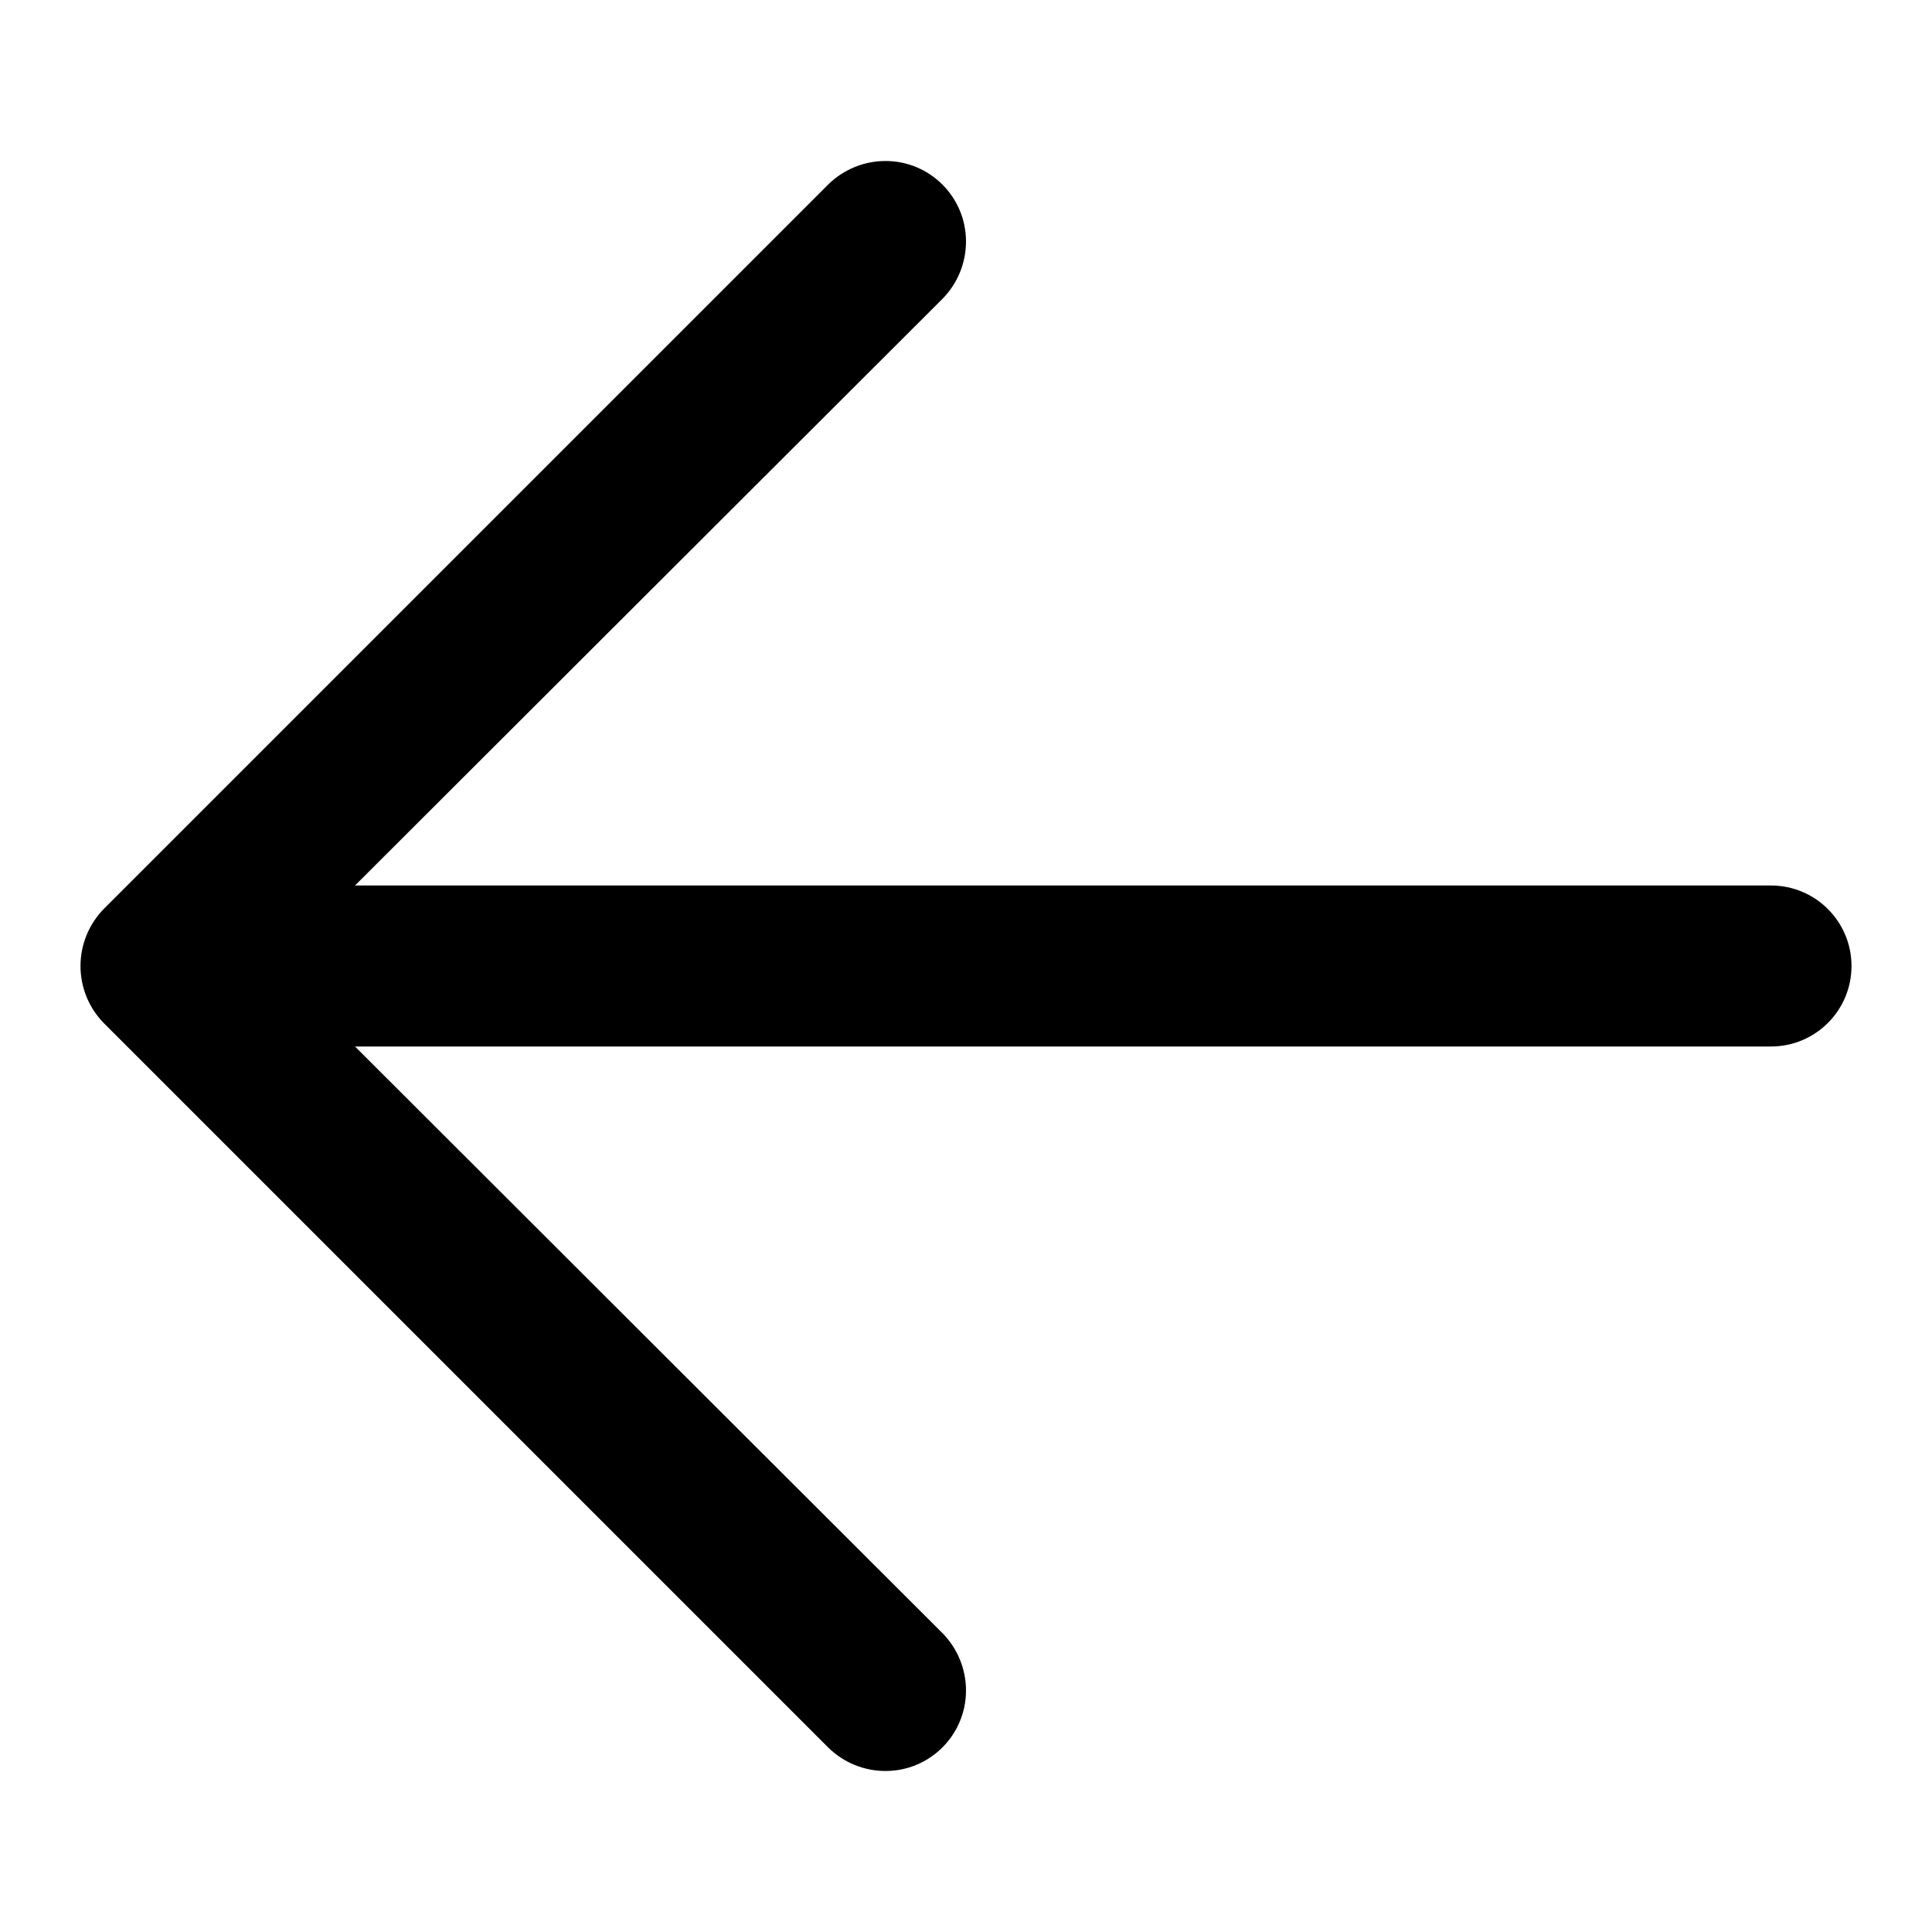
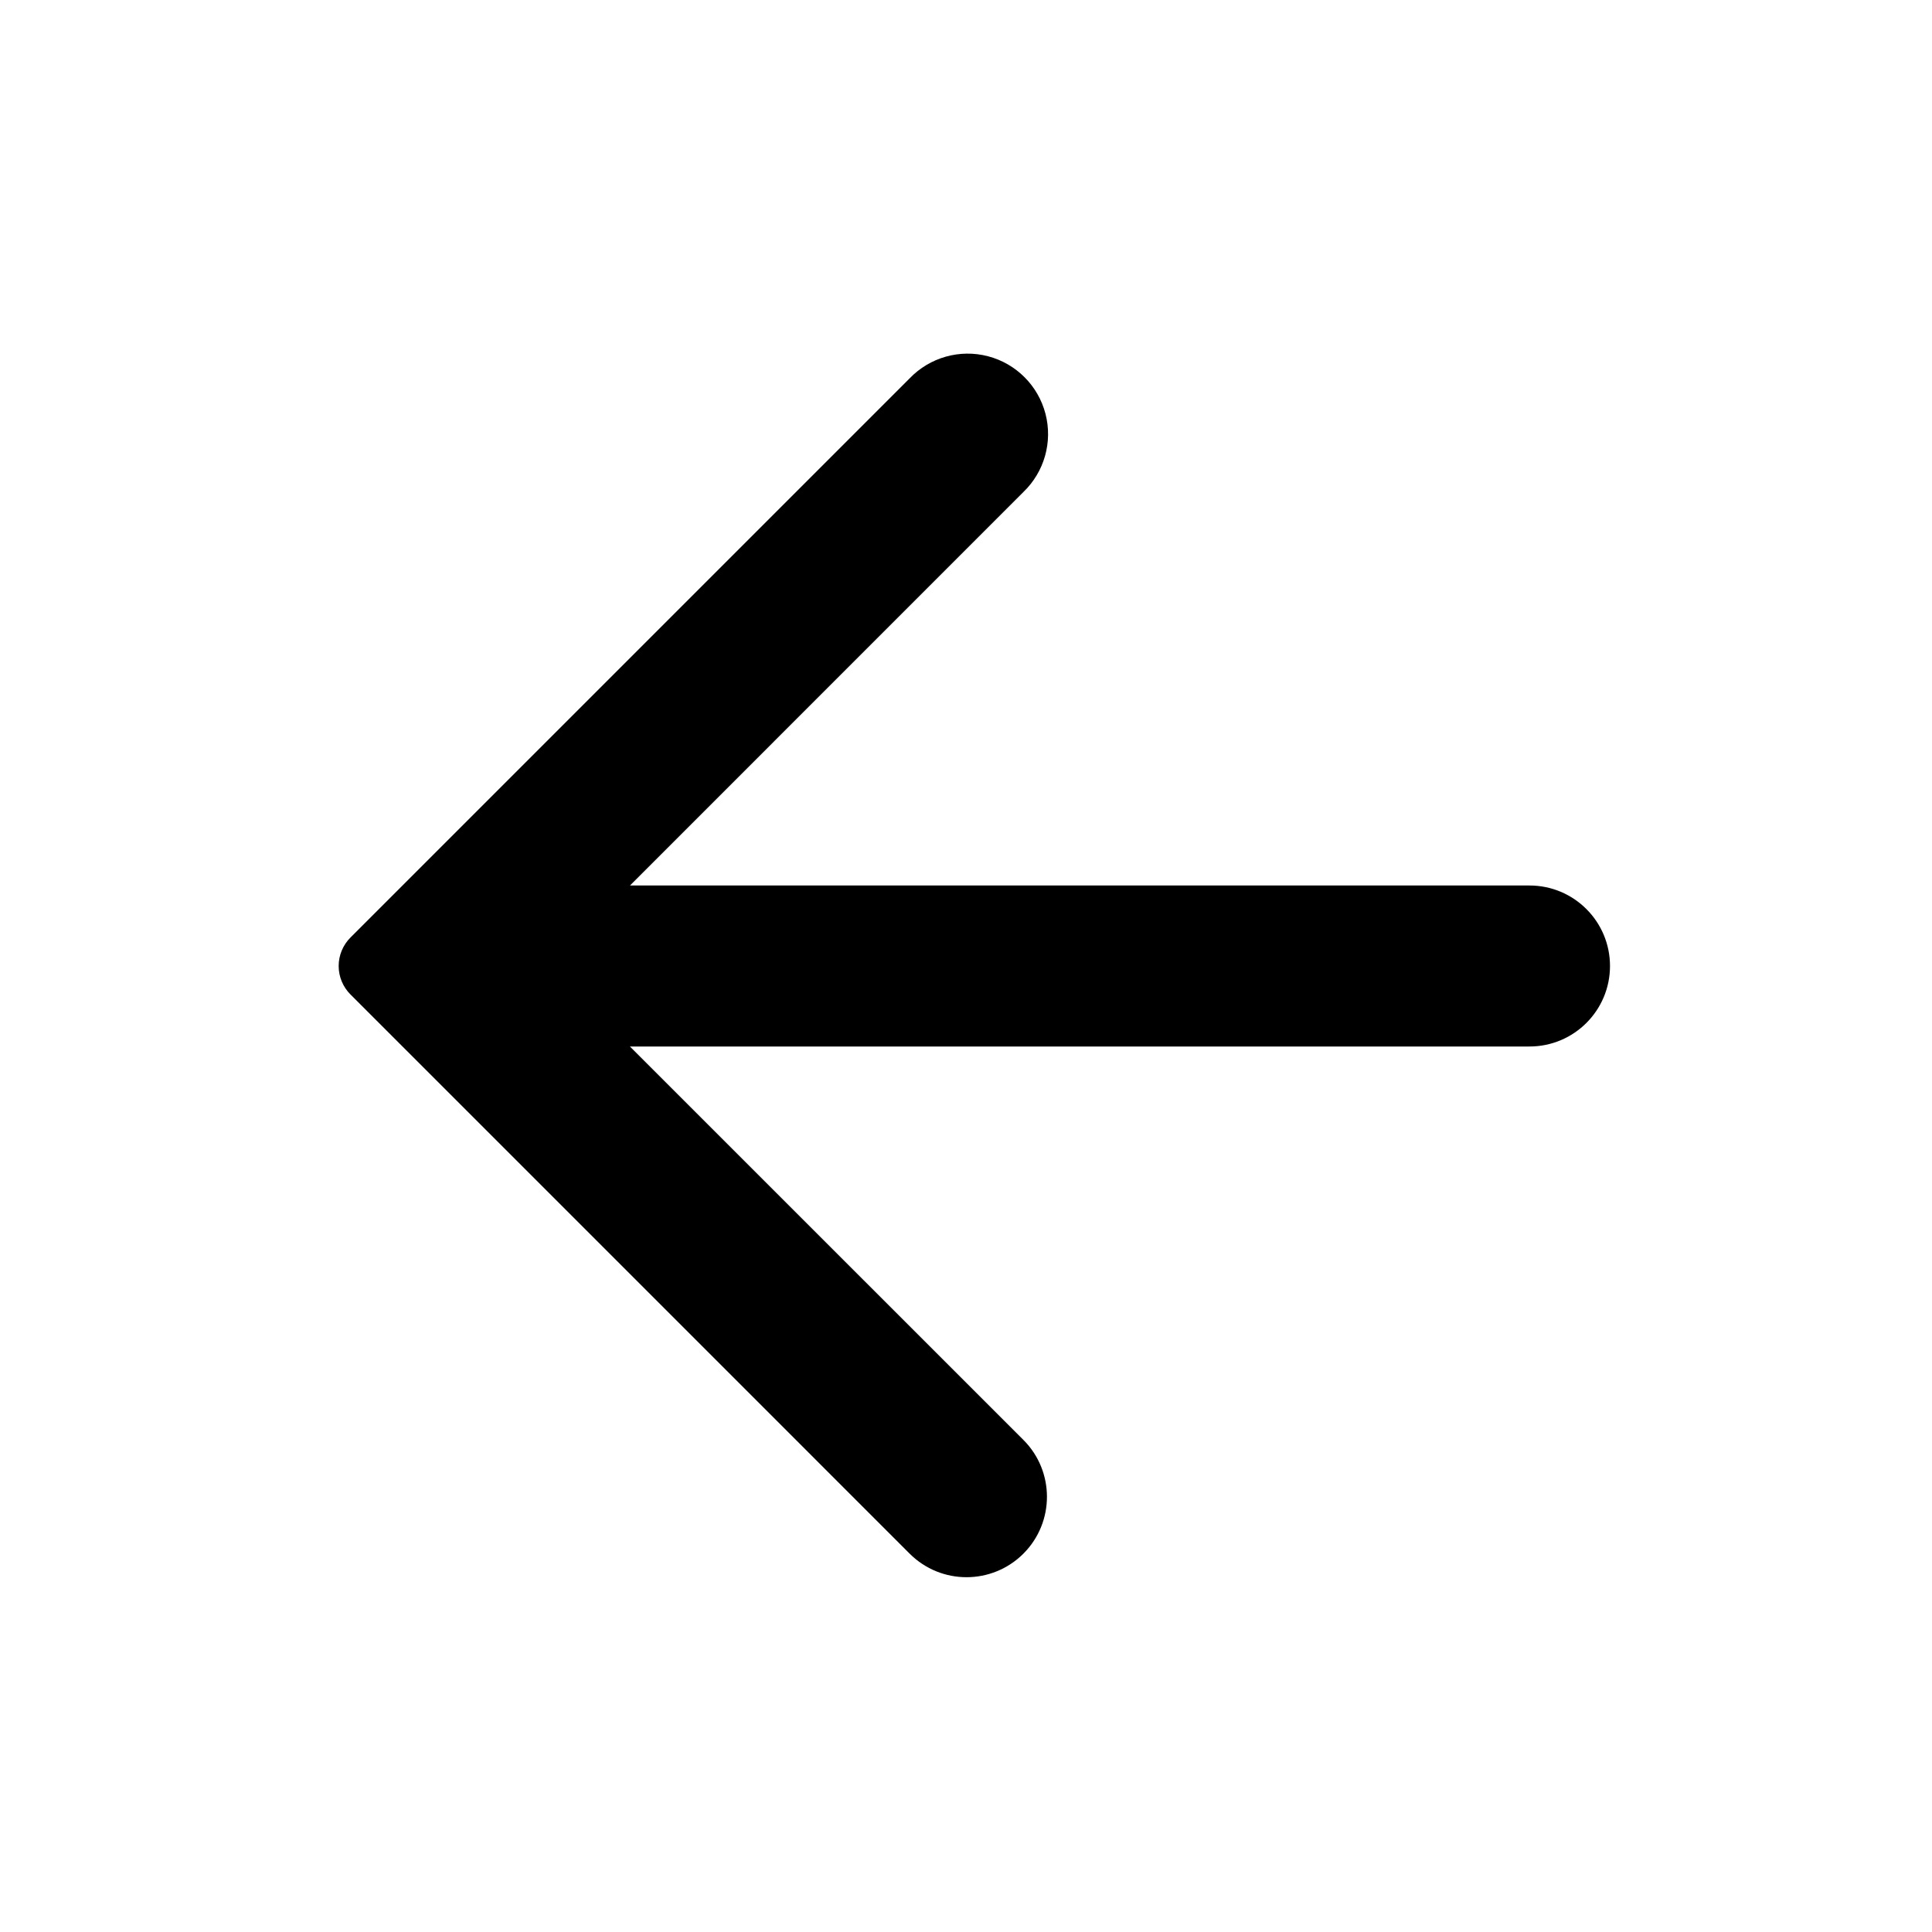
- <svg xmlns="http://www.w3.org/2000/svg" width="24" height="24" viewBox="0 0 24 24" fill="none">
-   <path d="M1 12c0-.265.104-.52.29-.71l9-9c.19-.186.445-.29.71-.29a1 1 0 0 1 1 1c0 .266-.104.52-.29.71L4.41 11H22a1 1 0 0 1 0 2H4.41l7.3 7.29c.186.19.29.445.29.71a1 1 0 0 1-1 1c-.265 0-.52-.104-.71-.29l-9-9A1.013 1.013 0 0 1 1 12z" fill="currentColor" />
+ <svg xmlns="http://www.w3.org/2000/svg" width="24" height="24" fill="none" viewBox="0 0 24 24">
+   <path fill="currentColor" d="m7.825 13 4.888 4.887A.999.999 0 1 1 11.3 19.3l-6.946-6.946a.5.5 0 0 1 0-.708L11.3 4.7a.999.999 0 1 1 1.412 1.413L7.826 11H19a1 1 0 1 1 0 2z" />
</svg>
